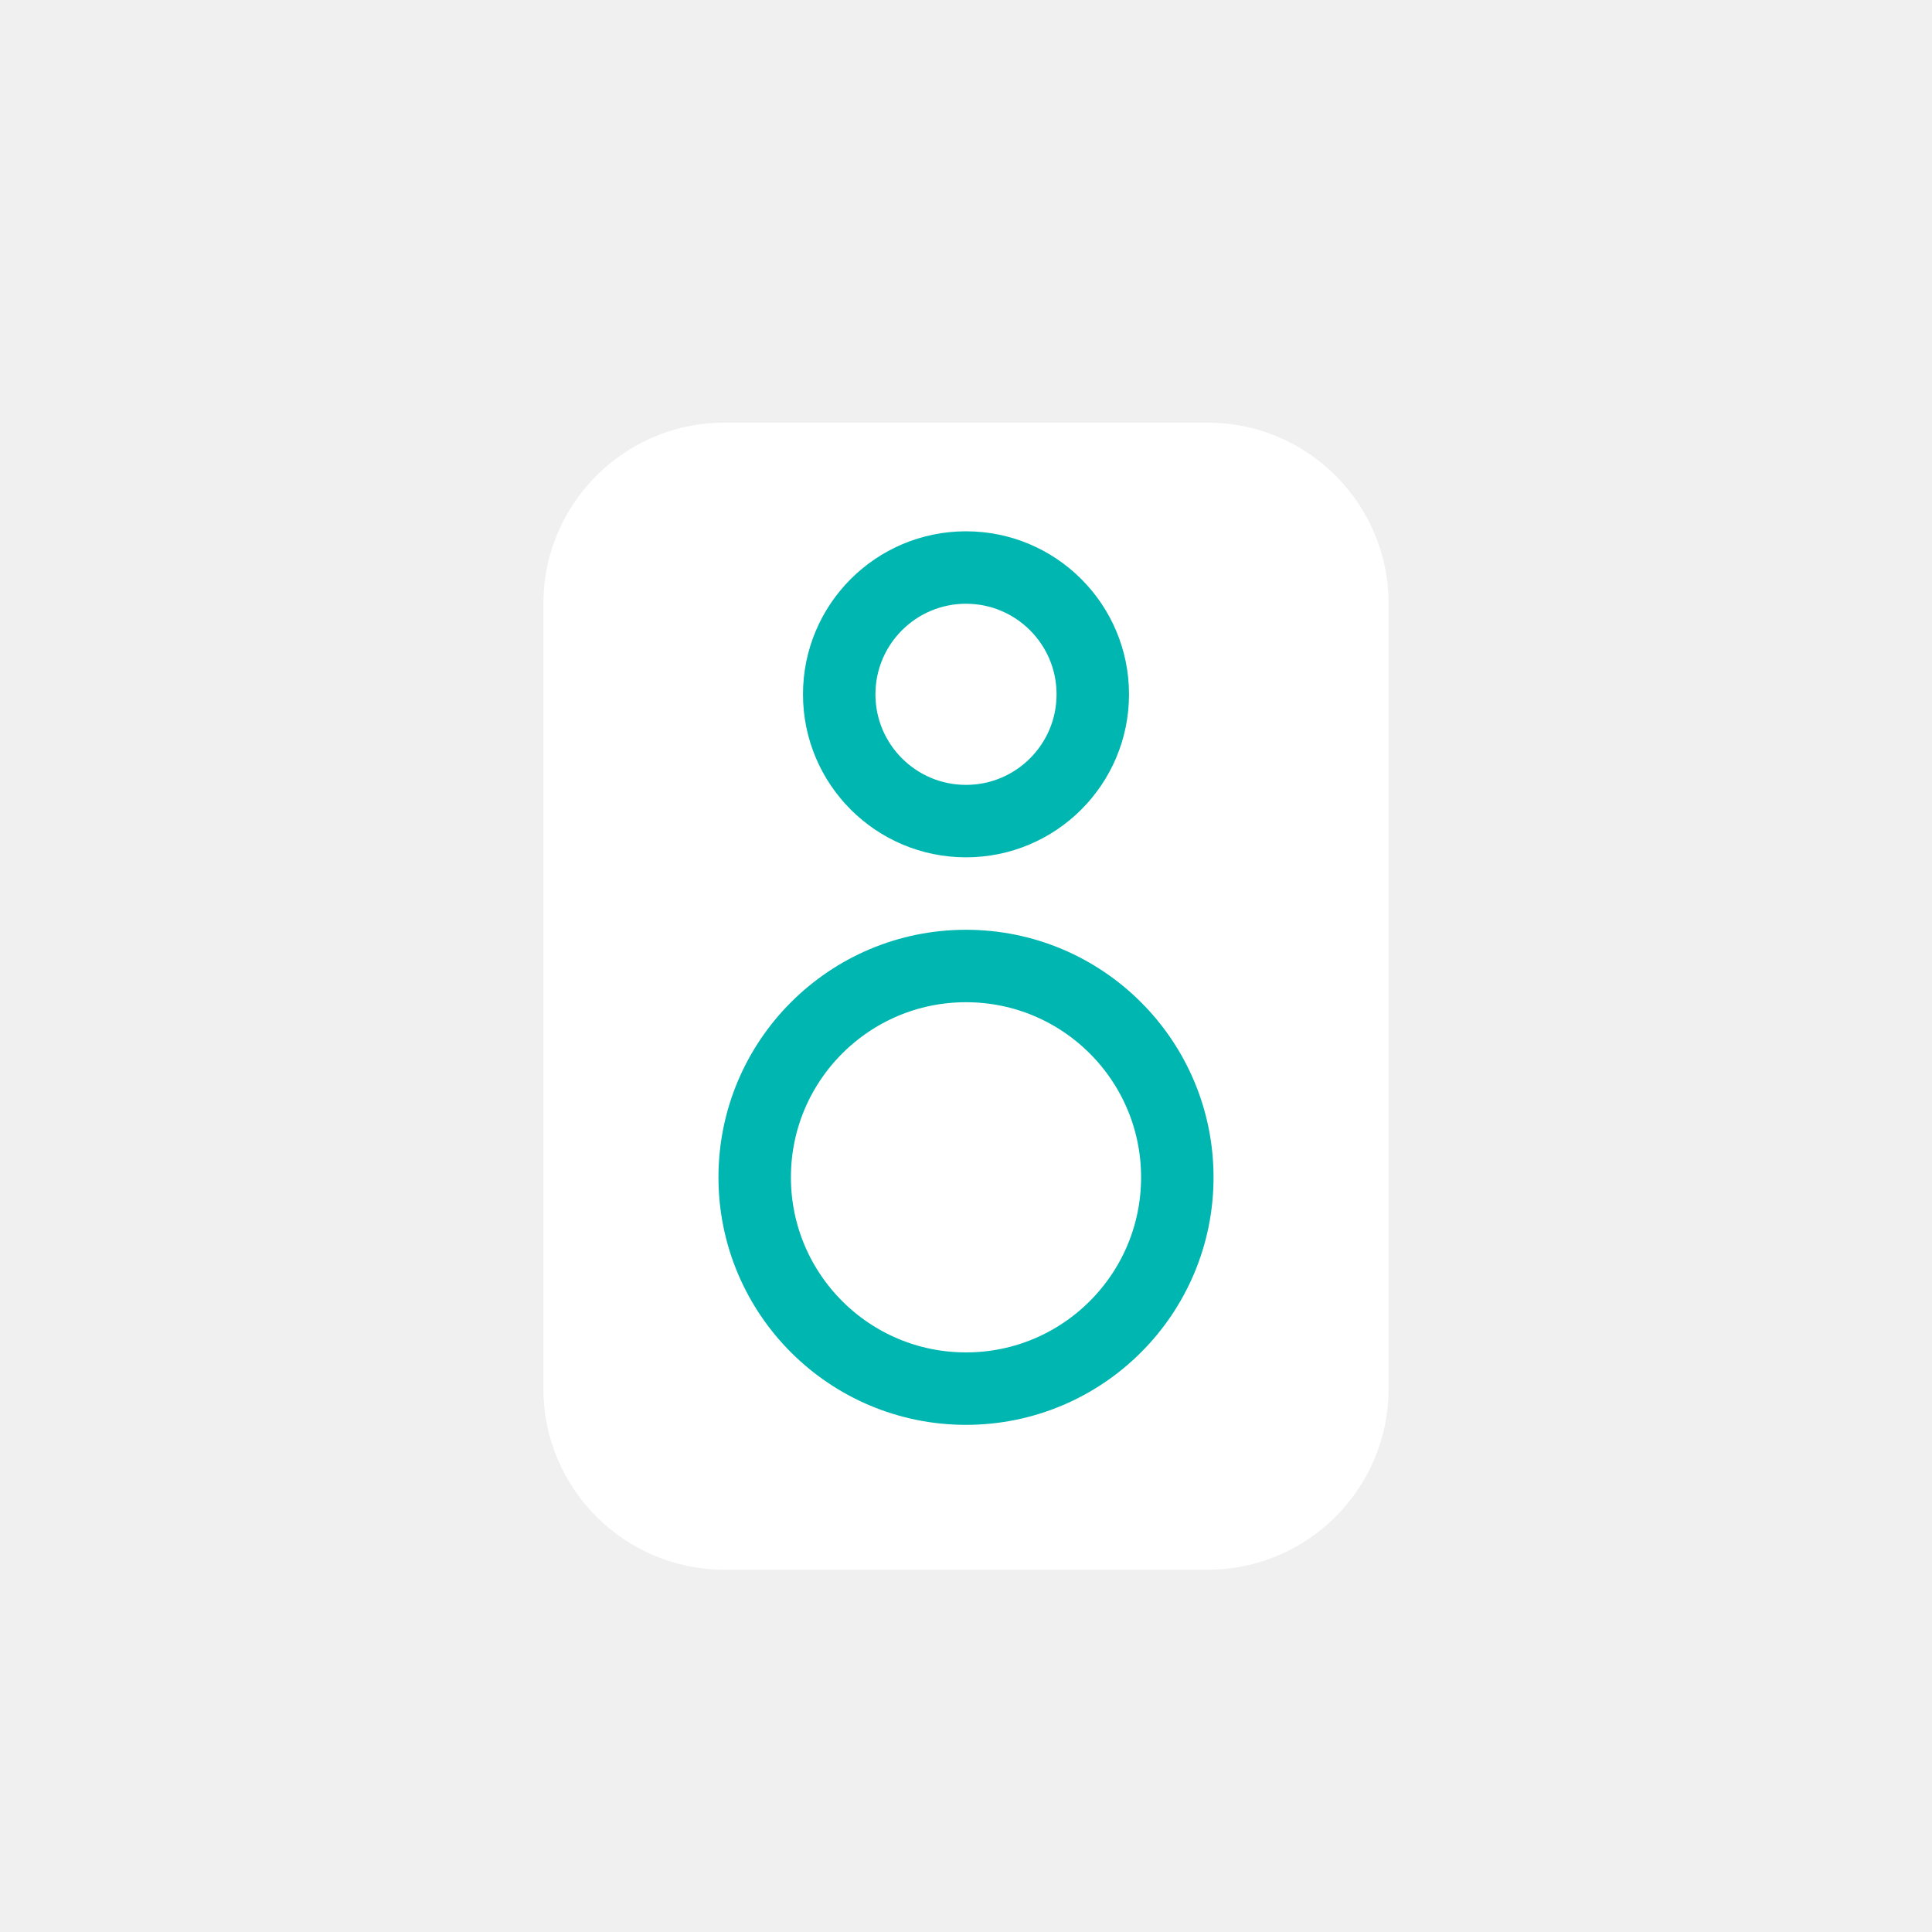
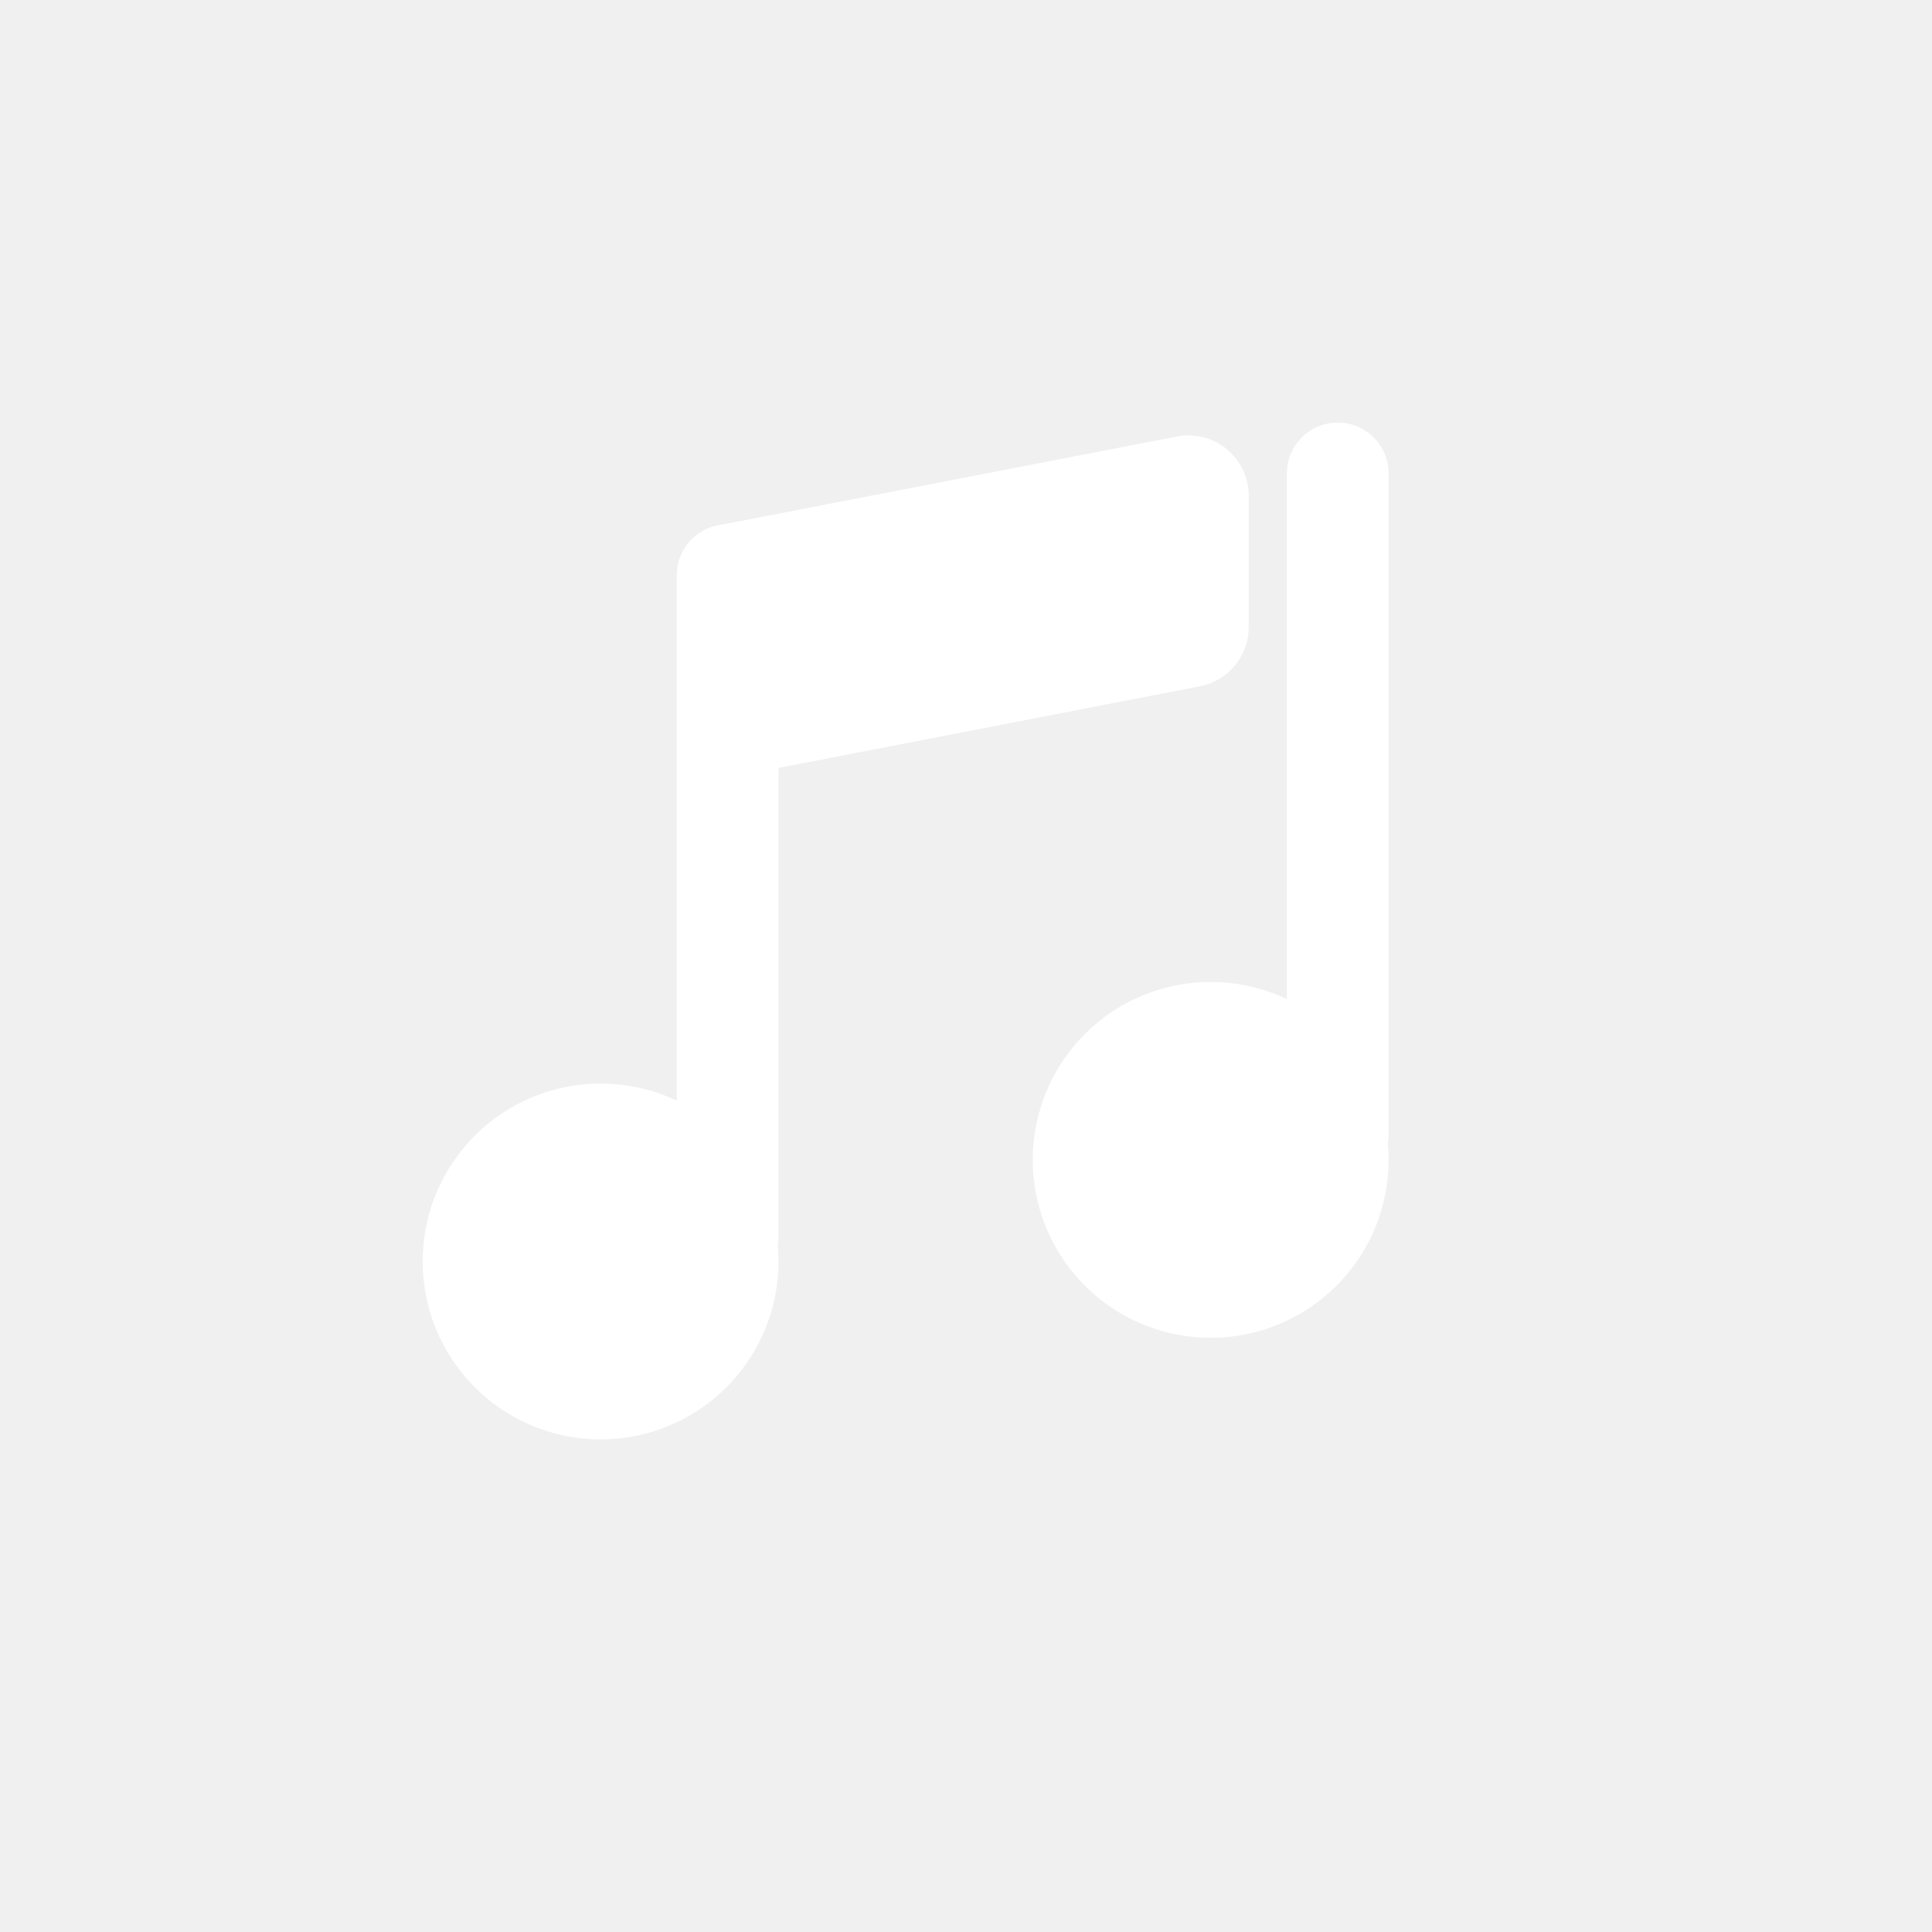
<svg xmlns="http://www.w3.org/2000/svg" width="32" height="32" viewBox="0 0 32 32">
-   <g transform="translate(9 7)" fill="#FFF" fill-rule="evenodd">
-     <rect width="14" height="19" rx="3" />
-     <circle stroke="#00B6B1" stroke-width="1.2" stroke-linejoin="round" cx="7" cy="12.5" r="3.5" />
-     <circle stroke="#00B6B1" stroke-width="1.2" cx="7" cy="4.5" r="2.1" />
+   <g fill="none" fill-rule="evenodd">
+     <path fill="#FFF" fill-rule="nonzero" d="M12.895 12.719v7.755c0 .05-.005.098-.013.146a2.947 2.947 0 1 1-1.672-2.389V9.526c0-.433.328-.79.75-.837l7.533-1.459a1 1 0 0 1 1.19.982v2.174a1 1 0 0 1-.81.981l-6.978 1.352zm8.42 3.828V7.842a.842.842 0 1 1 1.685 0V18.79c0 .05-.004.1-.013.147a2.947 2.947 0 1 1-1.672-2.389z" />
  </g>
</svg>
